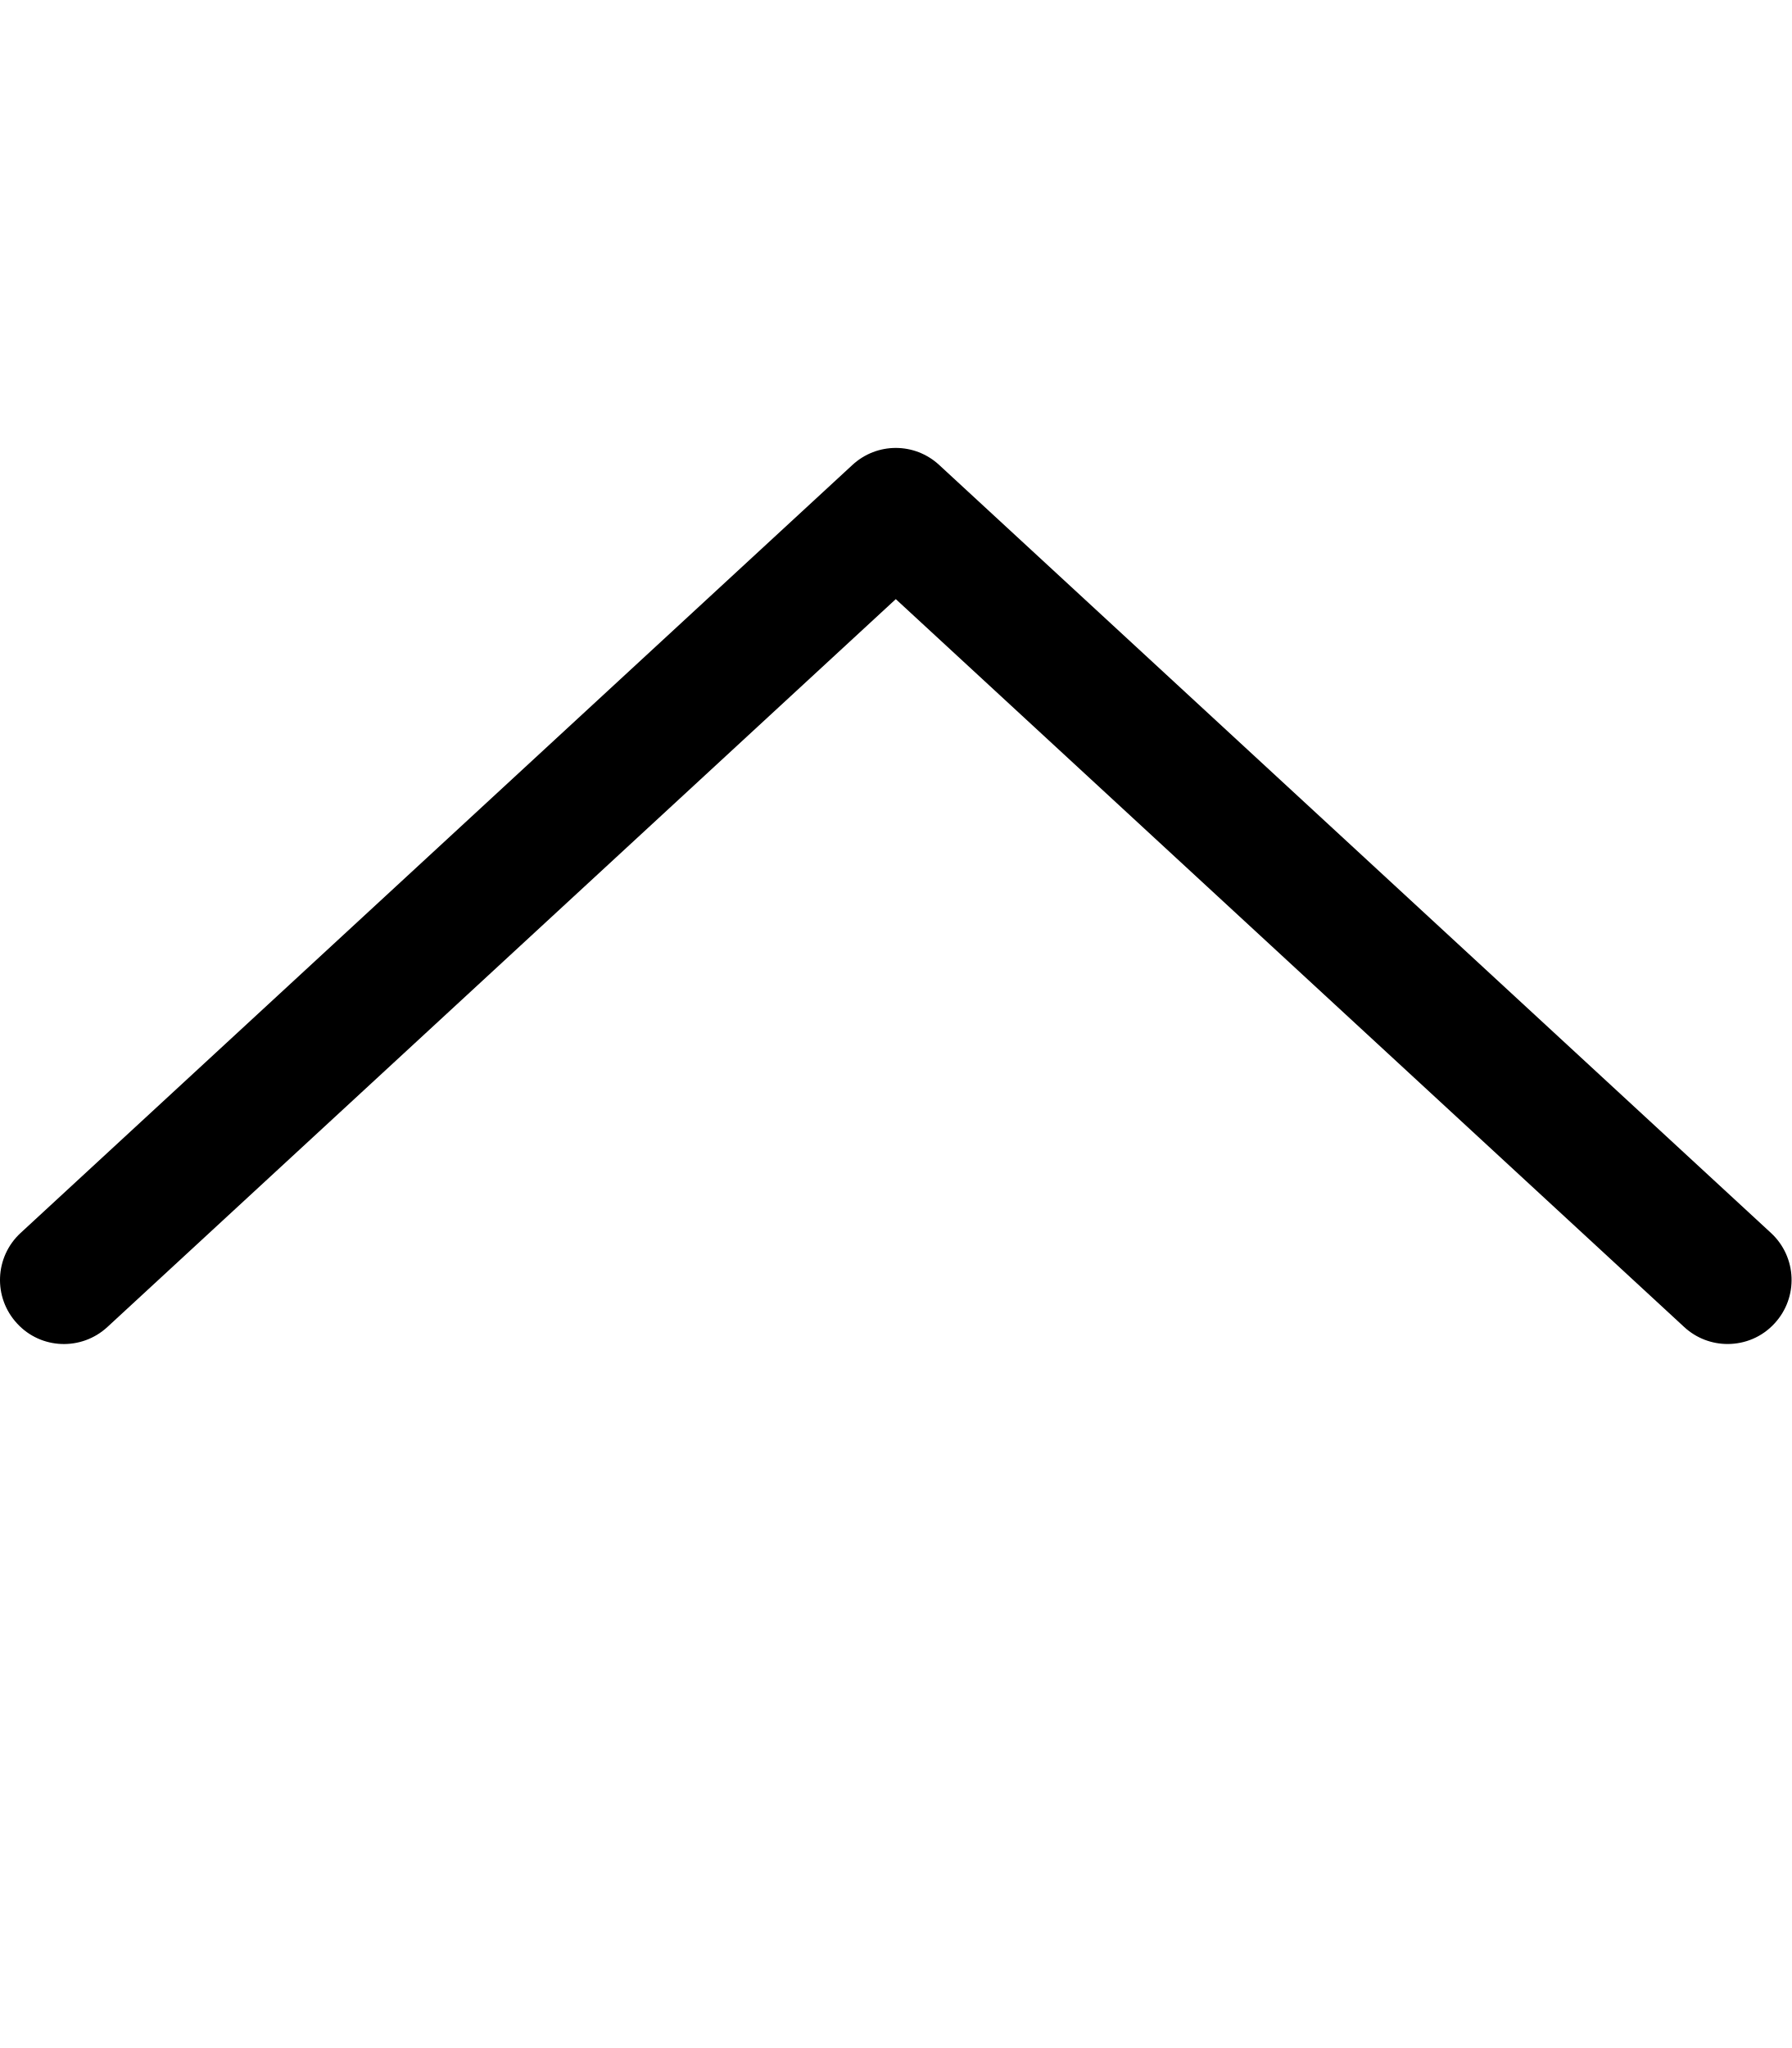
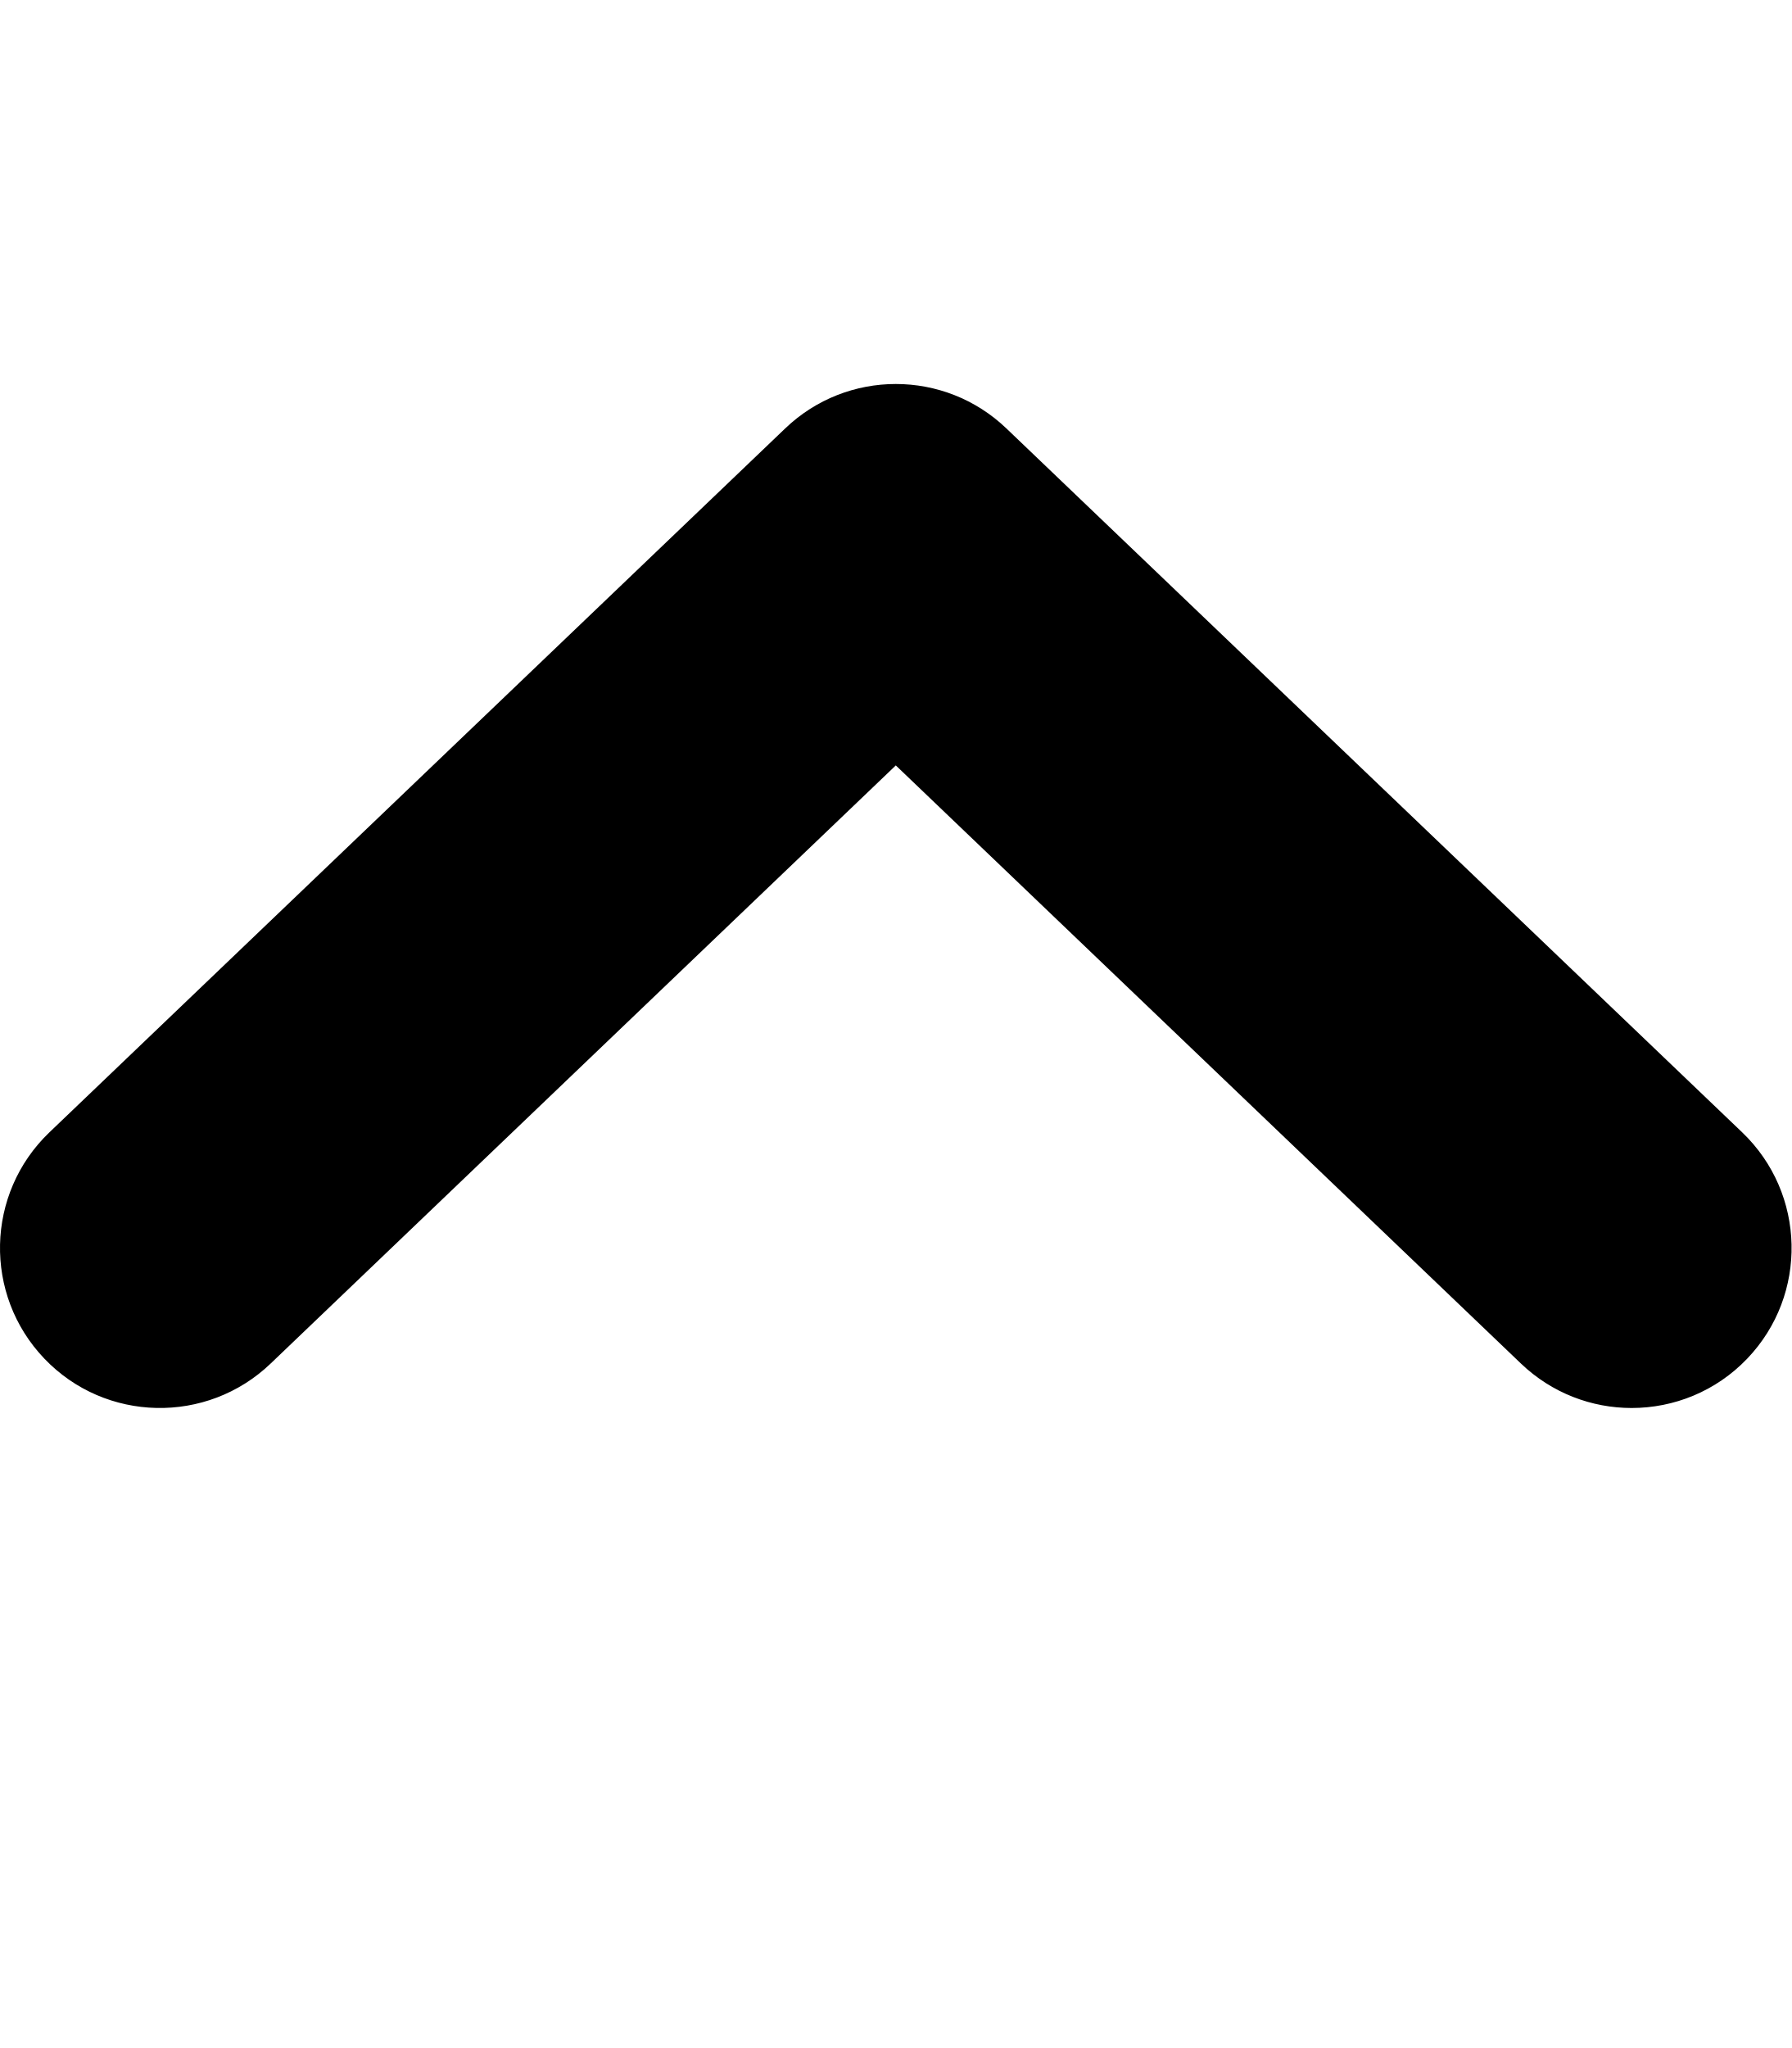
<svg xmlns="http://www.w3.org/2000/svg" viewBox="0 0 448 512">
-   <path d="M443.749 330.844C440.608 334.281 436.311 336 431.999 336C428.108 336 424.218 334.594 421.14 331.75L223.999 149.781L26.858 331.75C20.358 337.75 10.218 337.375 4.249 330.844C-1.751 324.344 -1.345 314.25 5.14 308.25L213.14 116.25C219.296 110.562 228.702 110.562 234.858 116.25L442.858 308.25C449.343 314.25 449.749 324.344 443.749 330.844Z" />
+   <path d="M436.908 339.657C429.049 347.875 418.533 352 408.002 352C398.048 352 388.095 348.313 380.345 340.907L224 191.354L67.655 340.907C51.702 356.156 26.342 355.625 11.092 339.657C-4.174 323.689 -3.611 298.378 12.342 283.098L196.344 107.109C211.812 92.297 236.188 92.297 251.656 107.109L435.658 283.098C451.611 298.378 452.174 323.689 436.908 339.657Z" />
</svg>
